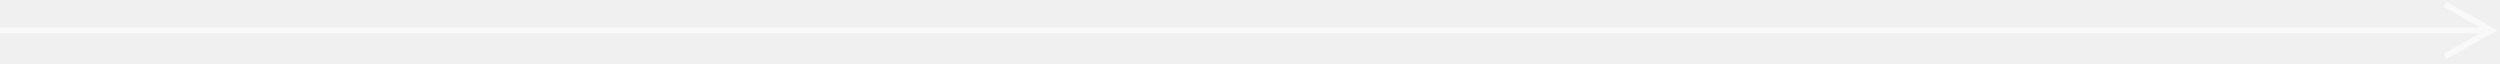
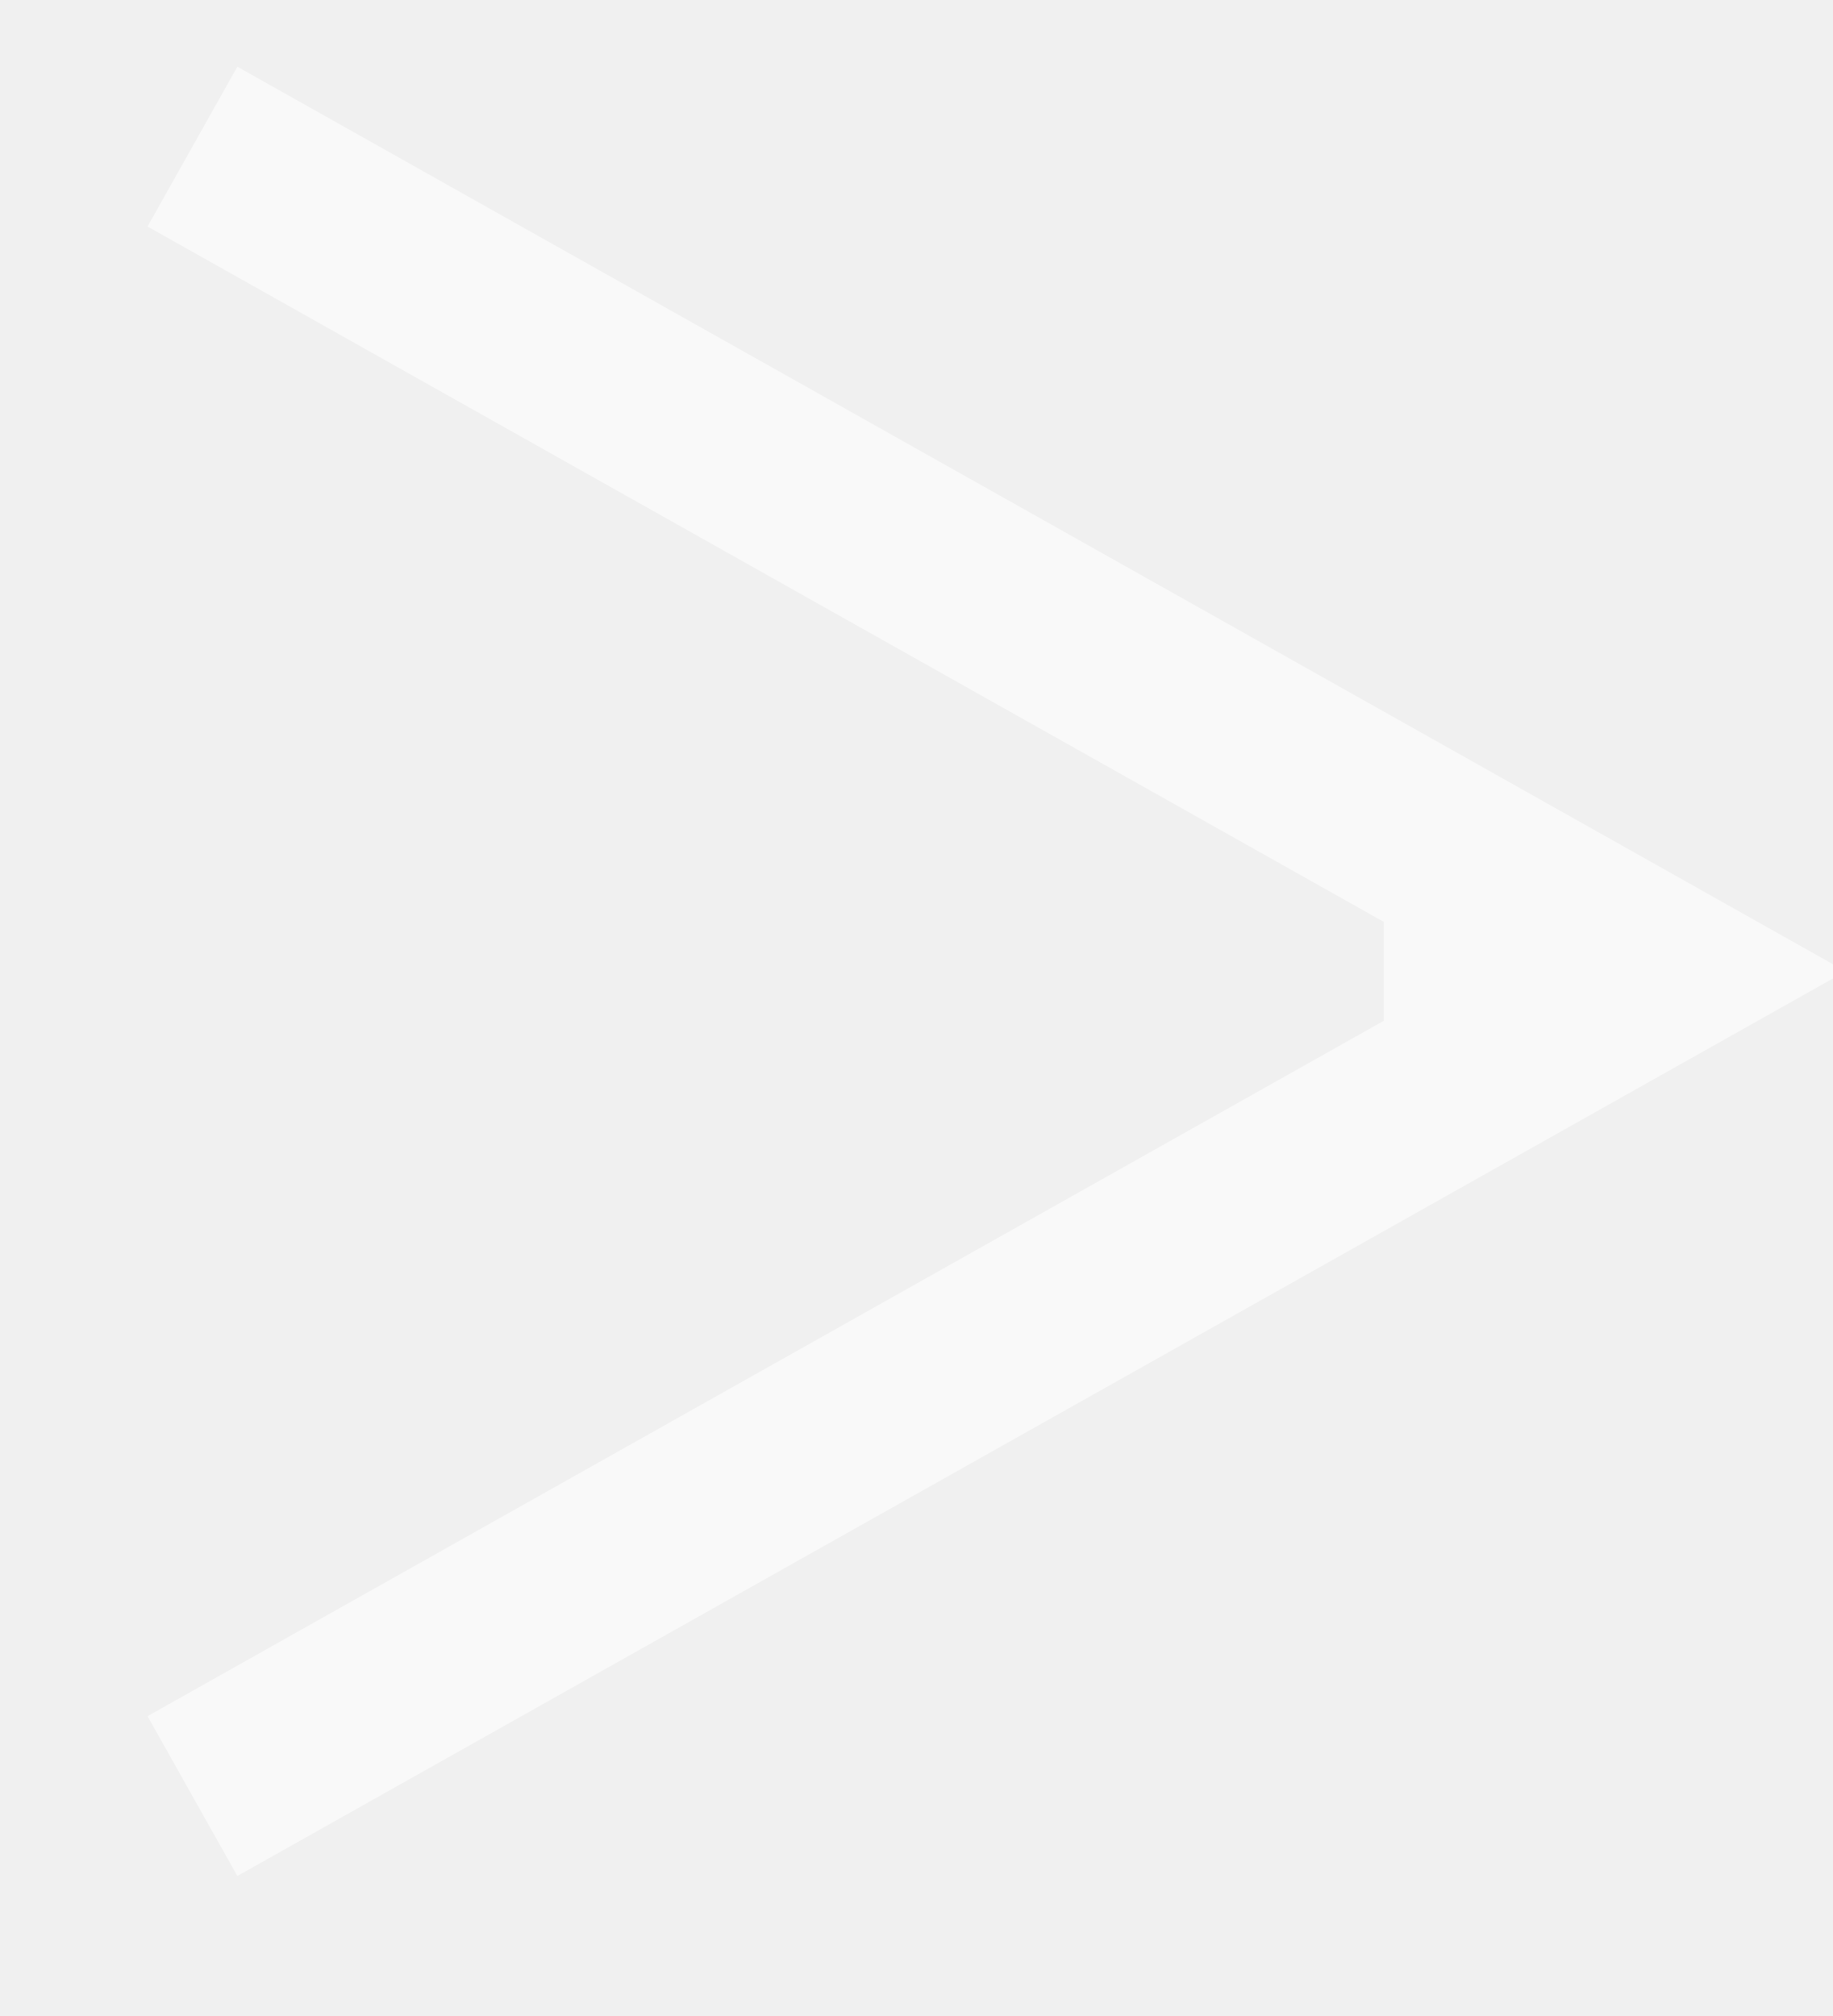
- <svg xmlns="http://www.w3.org/2000/svg" width="432px" height="11px" viewBox="0 0 432 11" version="1.1">
+ <svg xmlns="http://www.w3.org/2000/svg" width="10px" height="11px" viewBox="0 0 10 11" version="1.1">
  <defs />
  <g id="Main" stroke="none" stroke-width="1" fill="none" fill-rule="evenodd" opacity="0.6">
-     <path id="arrow_right" d="M422.255,1.186 L430.255,5.686 L430.255,4.814 L422.255,9.314 L422.745,10.186 L430.745,5.686 L431.52,5.25 L430.745,4.814 L422.745,0.314 L422.255,1.186 Z M0,5.75 L422.5,5.75 L430,5.75 L430,4.75 L422.5,4.75 L0,4.75 L0,5.75 Z" fill="#FFFFFF" fill-rule="nonzero" />
+     <path id="arrow_right" d="M0.805,1.236 L8.805,5.736 L8.805,4.864 L0.805,9.364 L1.295,10.236 L9.295,5.736 L10.07,5.3 L9.295,4.864 L1.295,0.364 L0.805,1.236 Z M7.55,5.8 L8.55,5.8 L8.55,4.8 L7.55,4.8 L7.55,5.8 Z" fill="#FFFFFF" fill-rule="nonzero" />
  </g>
</svg>
